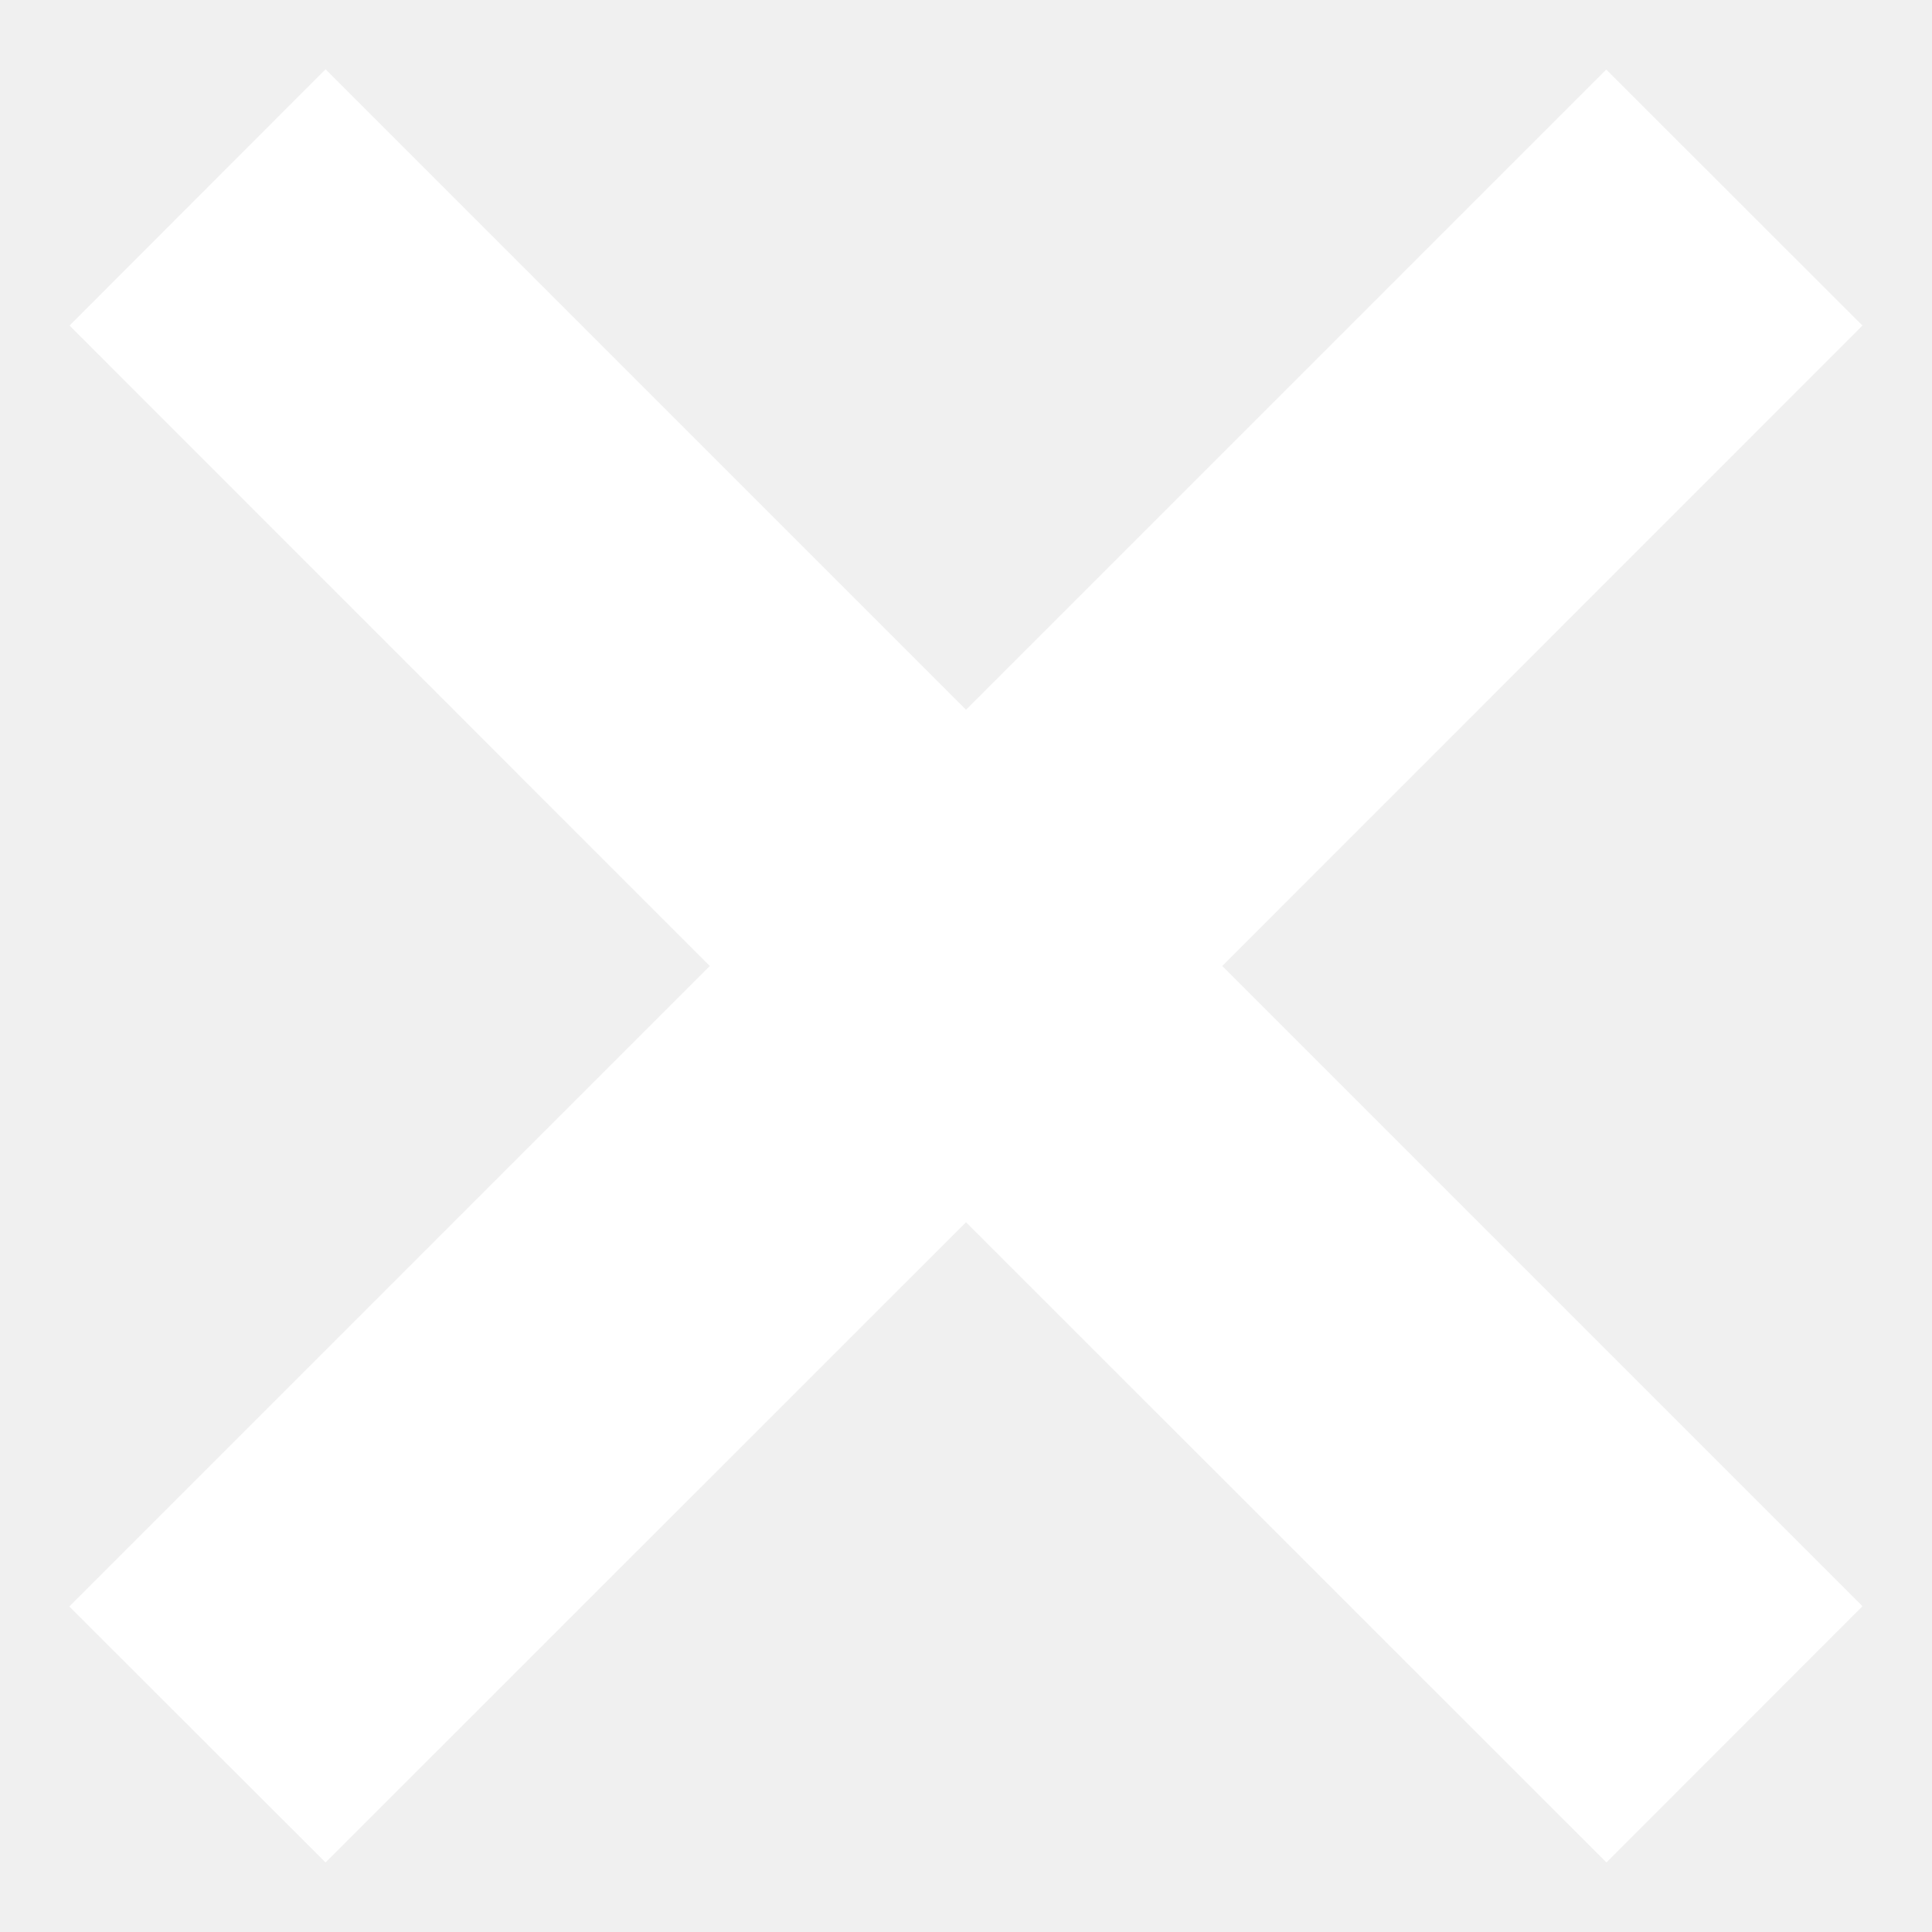
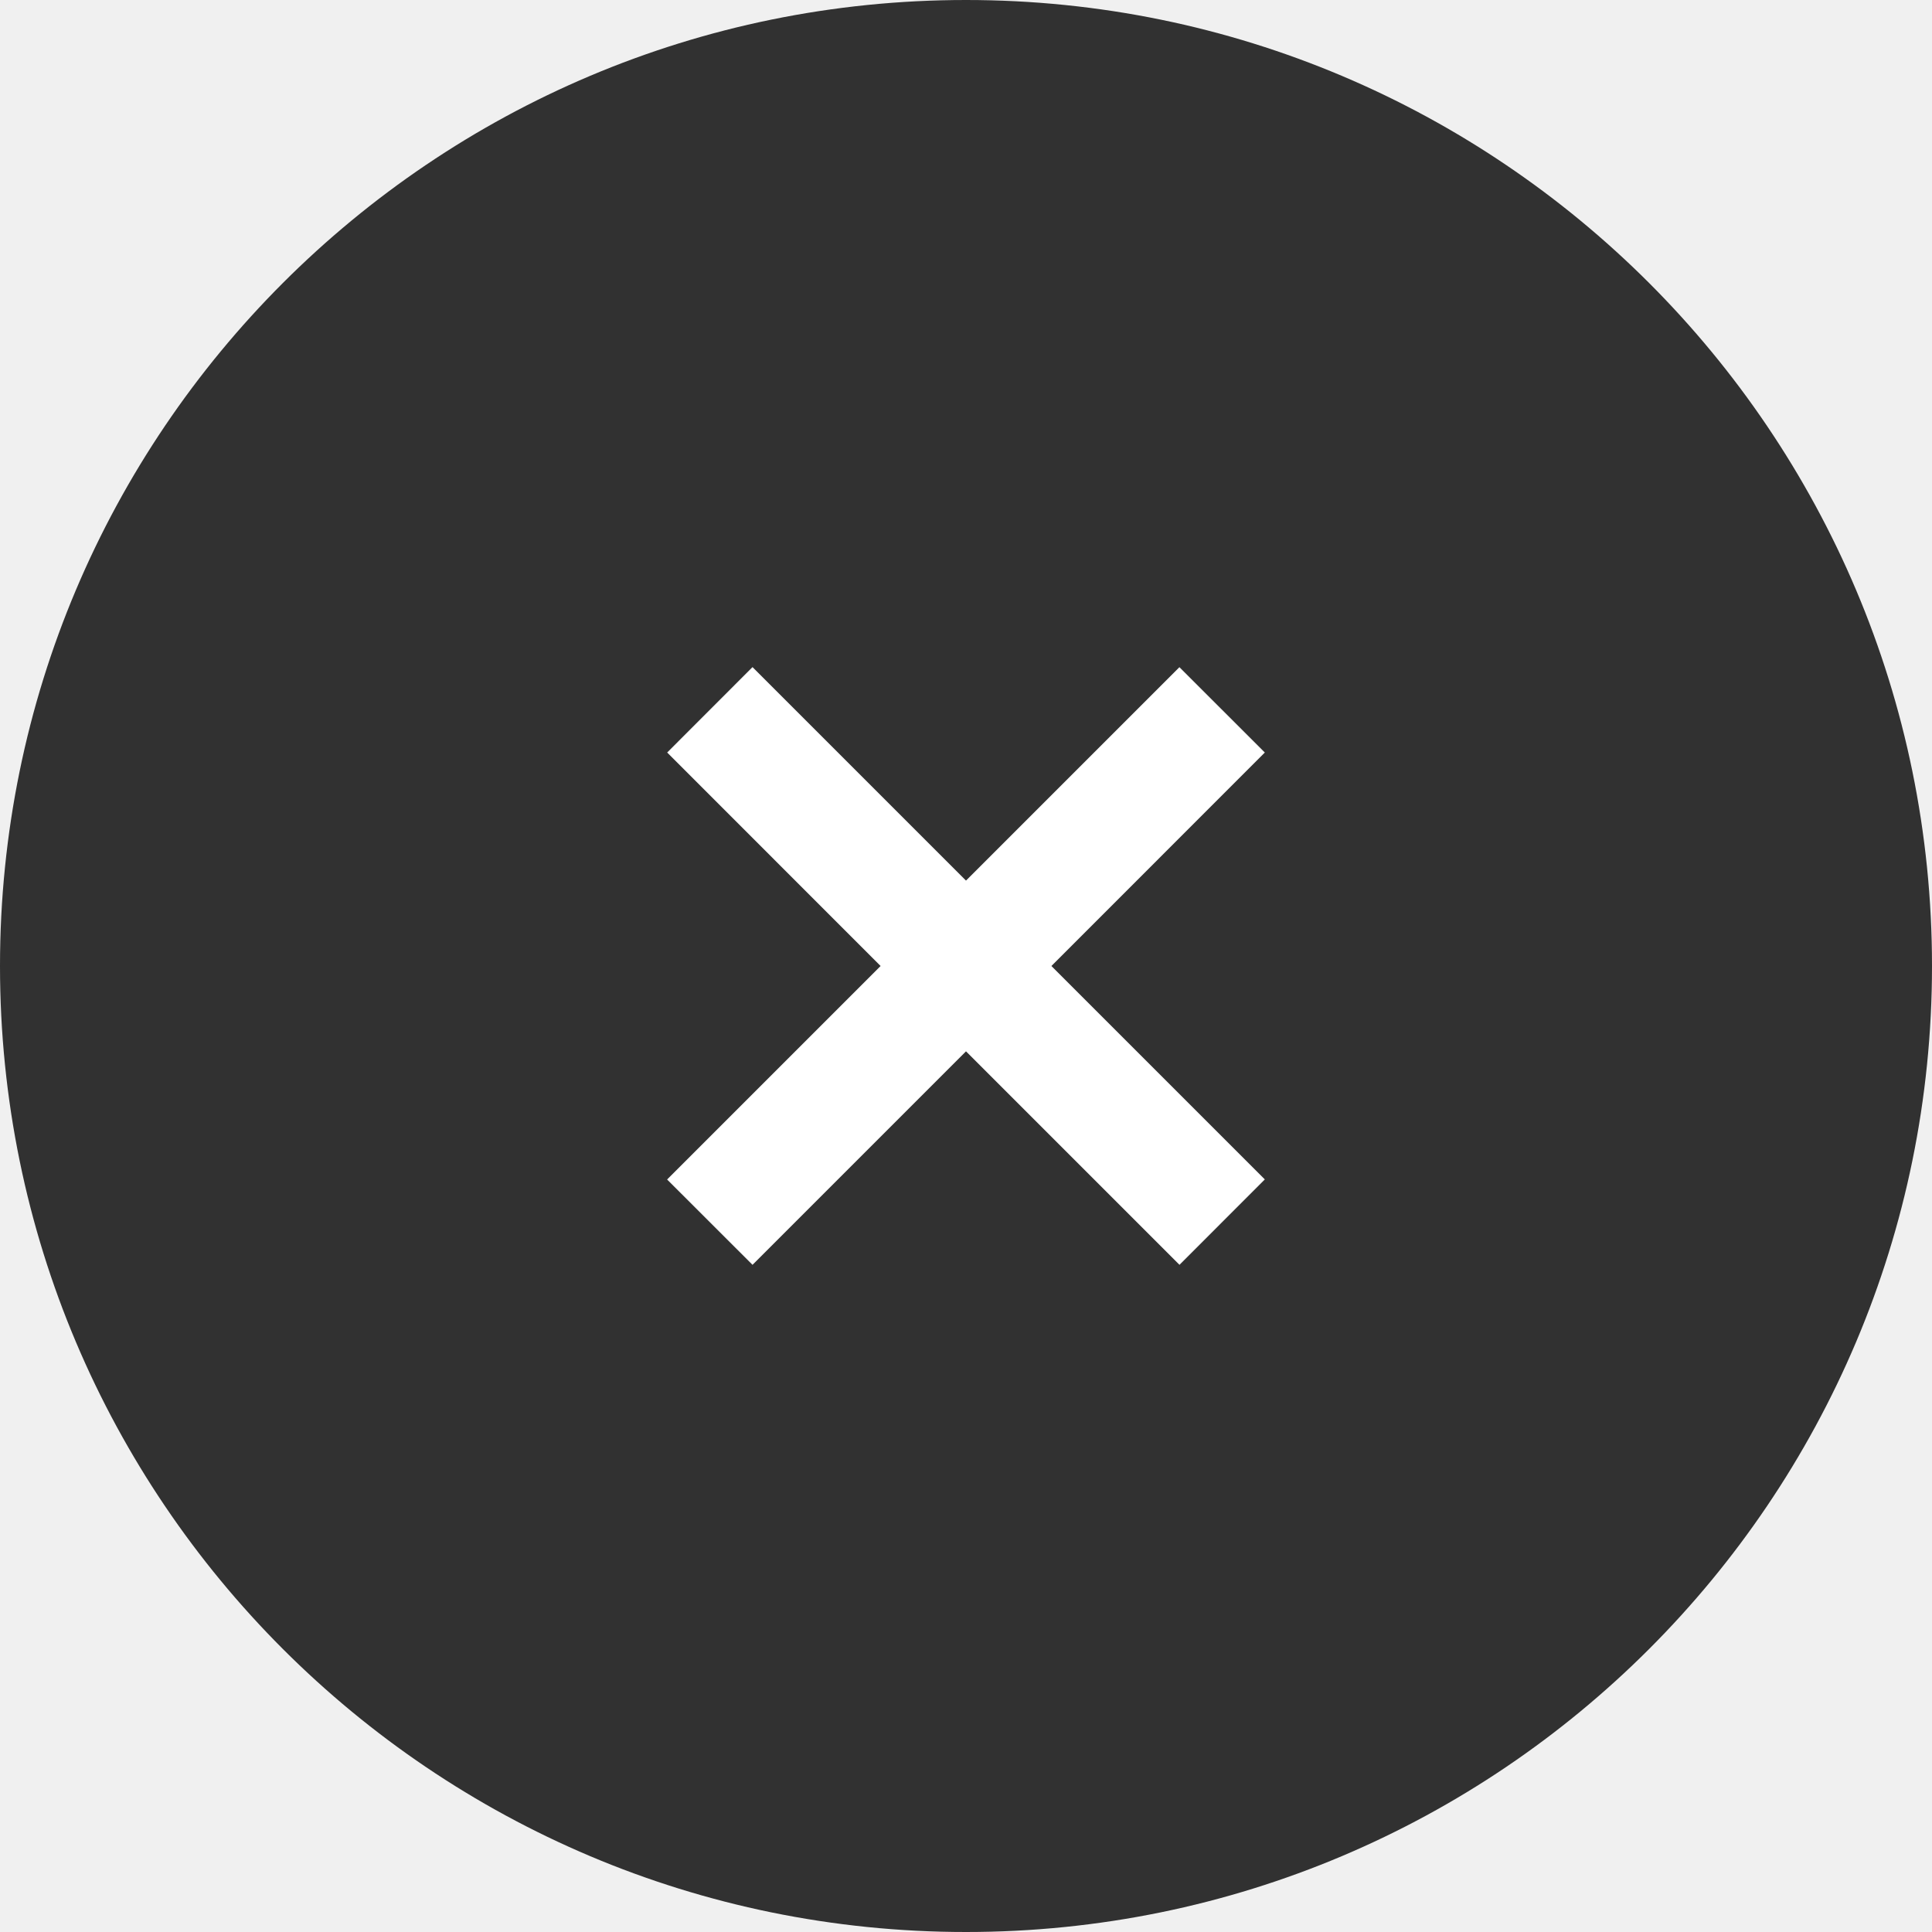
- <svg xmlns="http://www.w3.org/2000/svg" width="8" height="8" viewBox="0 0 8 8" fill="none">
-   <path fill-rule="evenodd" clip-rule="evenodd" d="M4 5.061L6.652 7.712L7.712 6.651L5.061 4L7.712 1.348L6.651 0.288L4 2.939L1.348 0.287L0.288 1.348L2.939 4L0.287 6.652L1.348 7.712L4 5.061Z" fill="white" />
+ <svg xmlns="http://www.w3.org/2000/svg" width="24" height="24" viewBox="0 0 24 24" fill="none">
+   <rect width="24" height="24" rx="12" fill="#313131" />
+   <path fill-rule="evenodd" clip-rule="evenodd" d="M12 13.06L14.652 15.712L15.712 14.651L13.061 12L15.712 9.348L14.651 8.288L12 10.939L9.348 8.287L8.288 9.348L10.939 12L8.287 14.652L9.348 15.712L12 13.06Z" fill="white" />
</svg>
